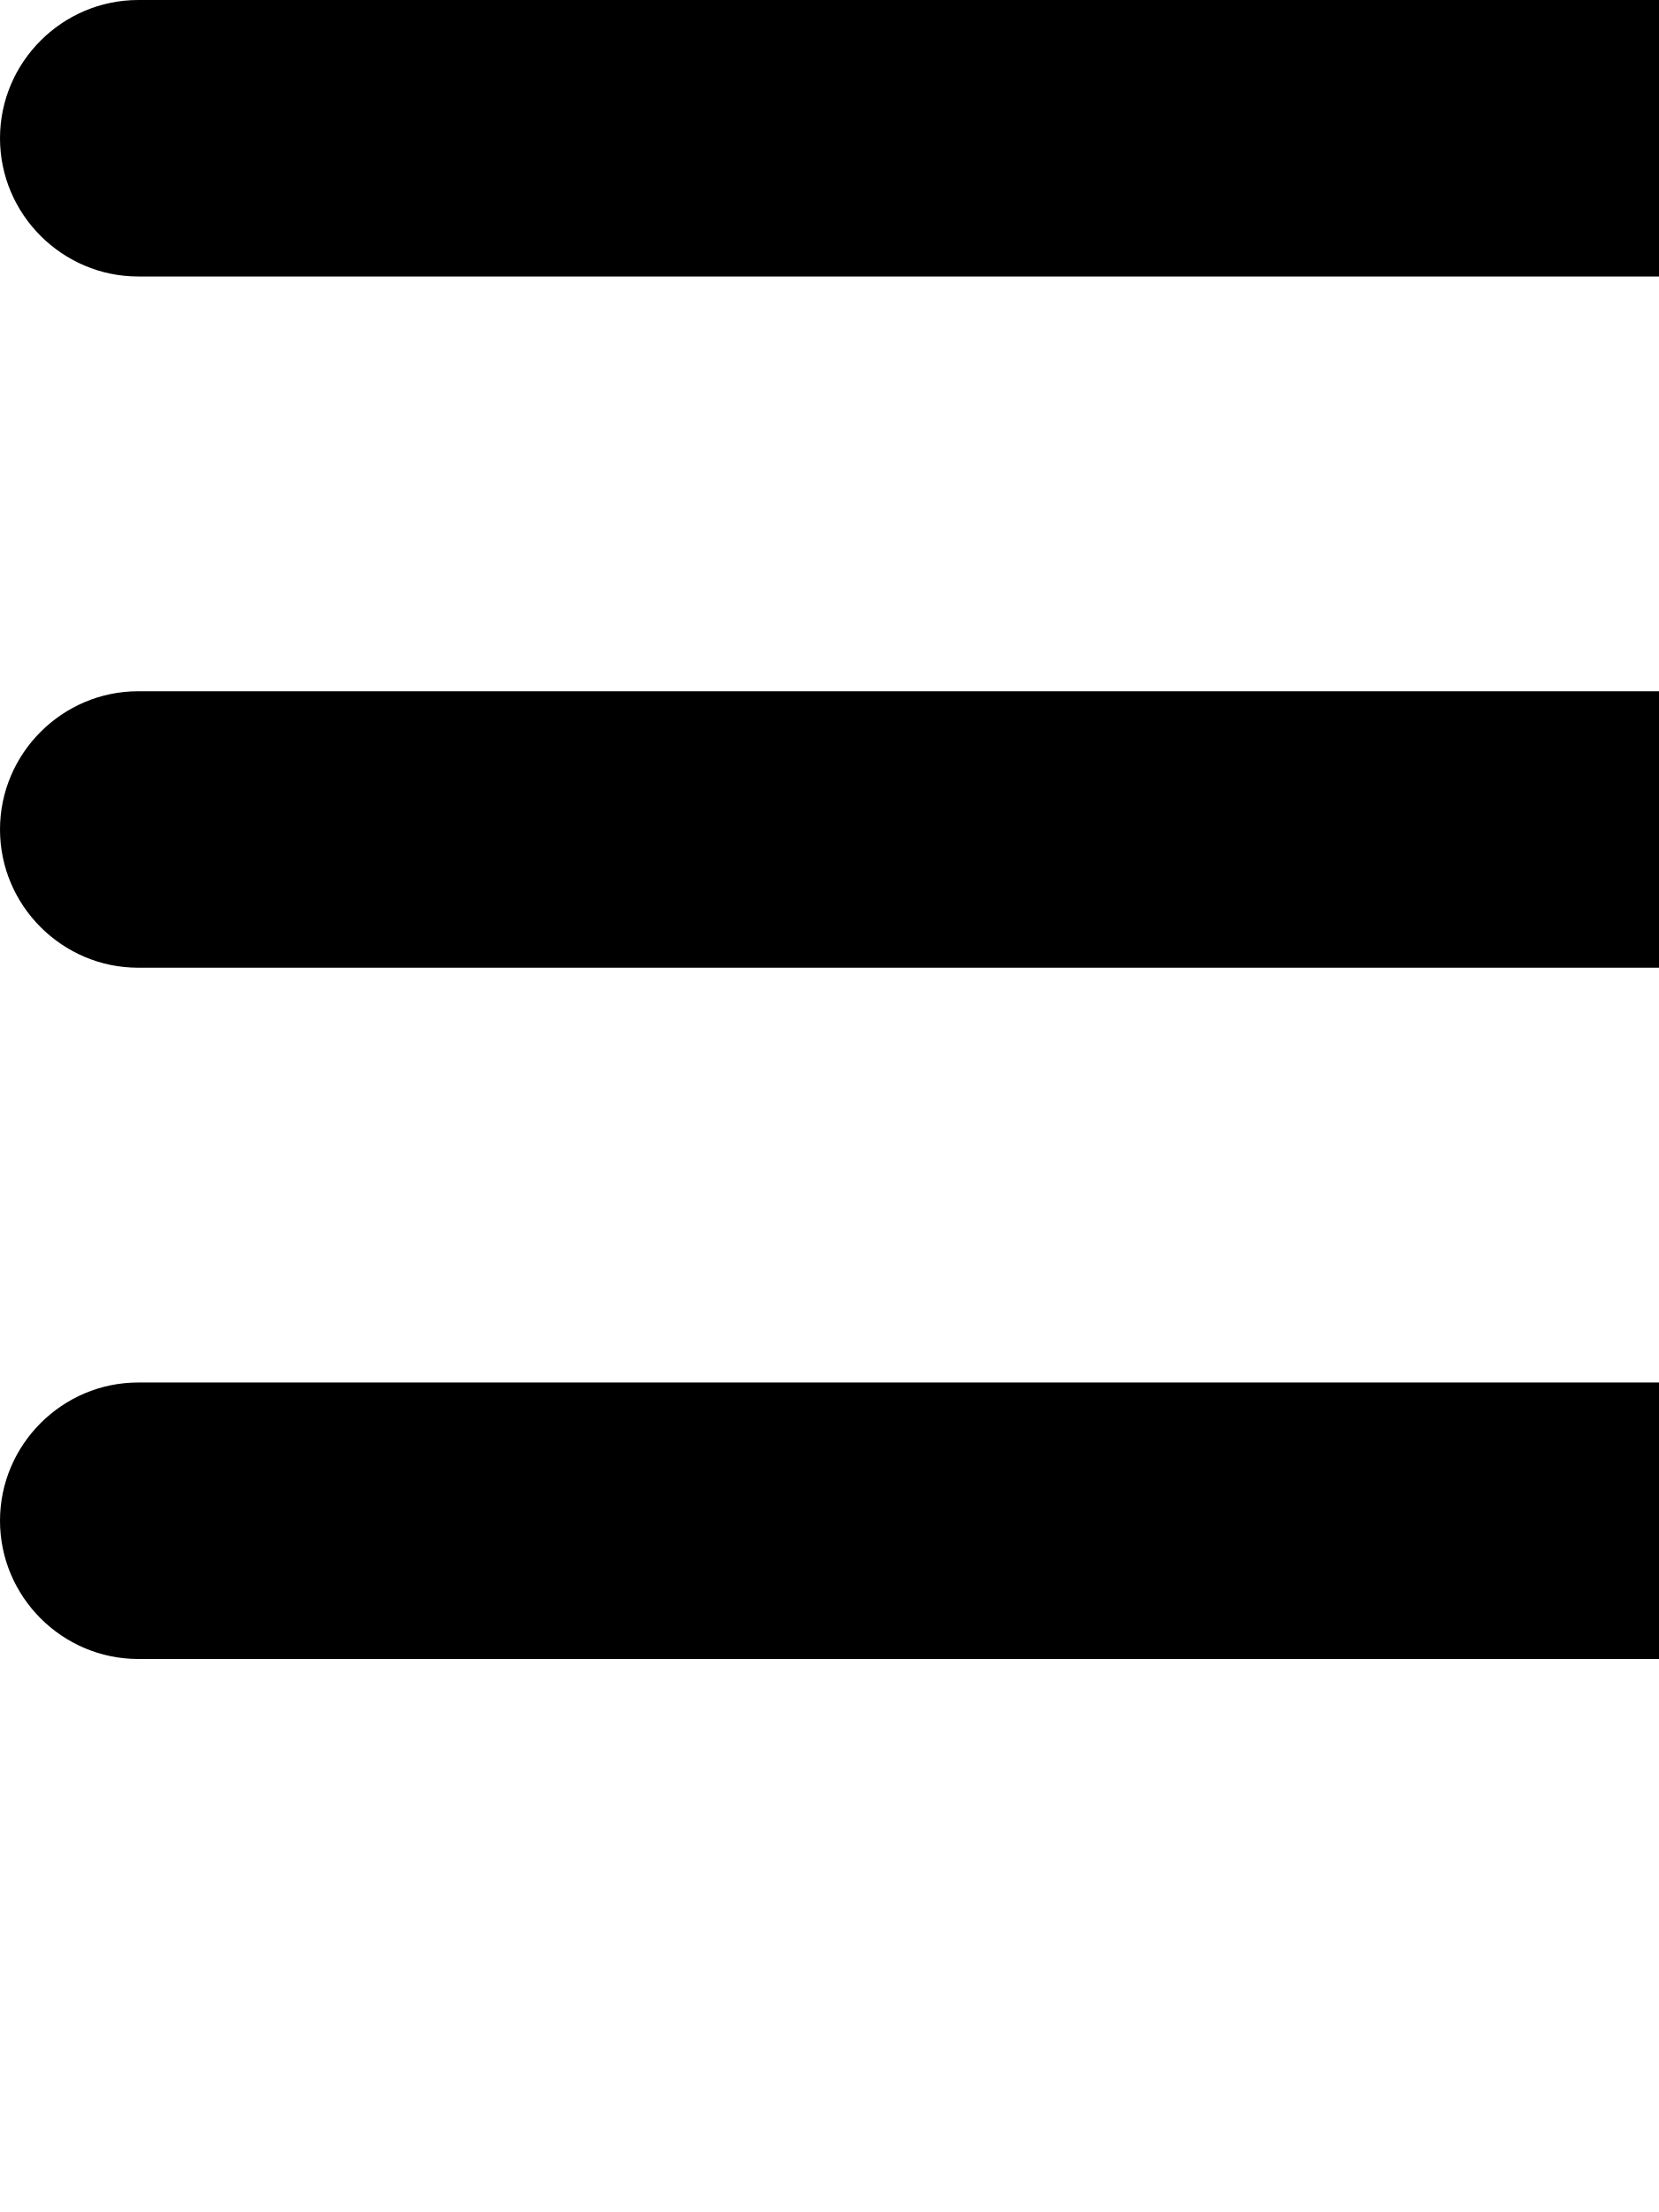
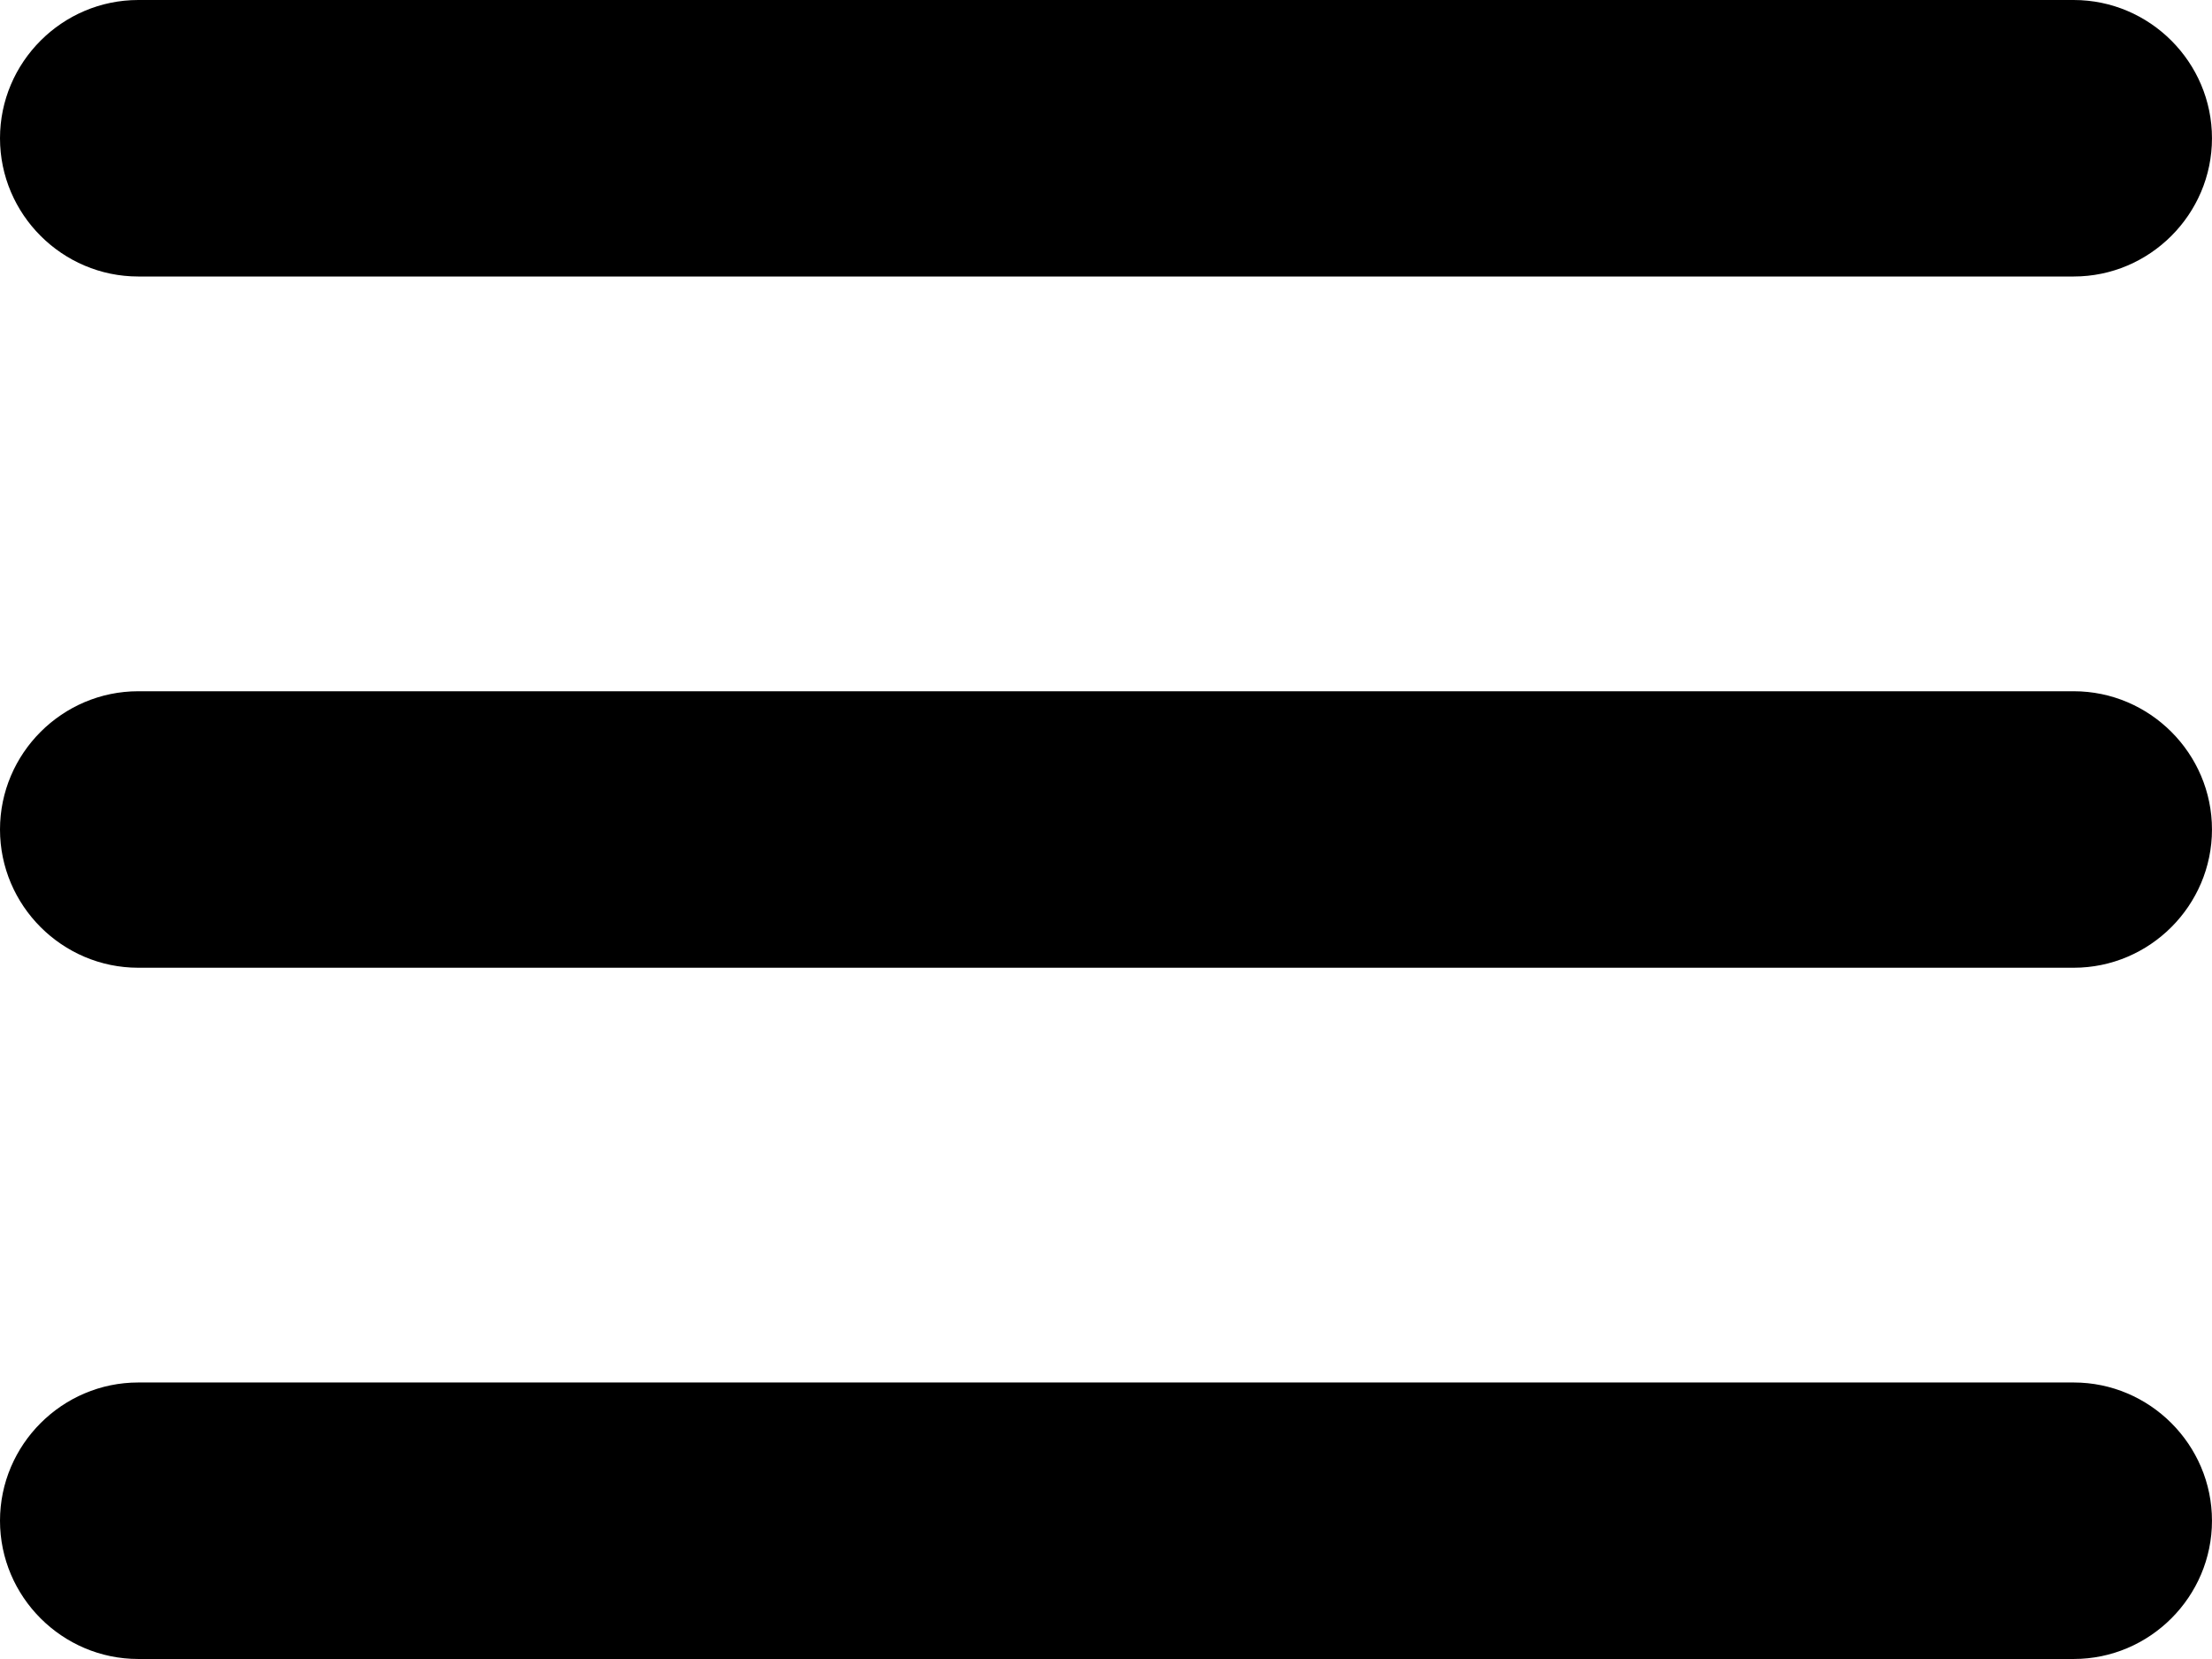
- <svg xmlns="http://www.w3.org/2000/svg" viewBox="0 0 32 42.667">
+ <svg xmlns="http://www.w3.org/2000/svg" viewBox="0 0 42.667 32">
  <defs>
-     <clipPath id="a5">
+     <clipPath id="a">
      <path d="M0 24h32V0H0z" />
    </clipPath>
  </defs>
-   <g clip-path="url(#a5)" transform="matrix(1.33333 0 0 -1.33333 0 32)">
+   <g clip-path="url(#a)" transform="matrix(1.33333 0 0 -1.33333 0 32)">
    <path d="M30 20H2c-1.1 0-2 .9-2 2s.9 2 2 2h28c1.1 0 2-.9 2-2s-.9-2-2-2M30 10H2c-1.1 0-2 .9-2 2s.9 2 2 2h28c1.1 0 2-.9 2-2s-.9-2-2-2M30 0H2C.9 0 0 .9 0 2s.9 2 2 2h28c1.1 0 2-.9 2-2s-.9-2-2-2" fill="currentColor" />
  </g>
</svg>
